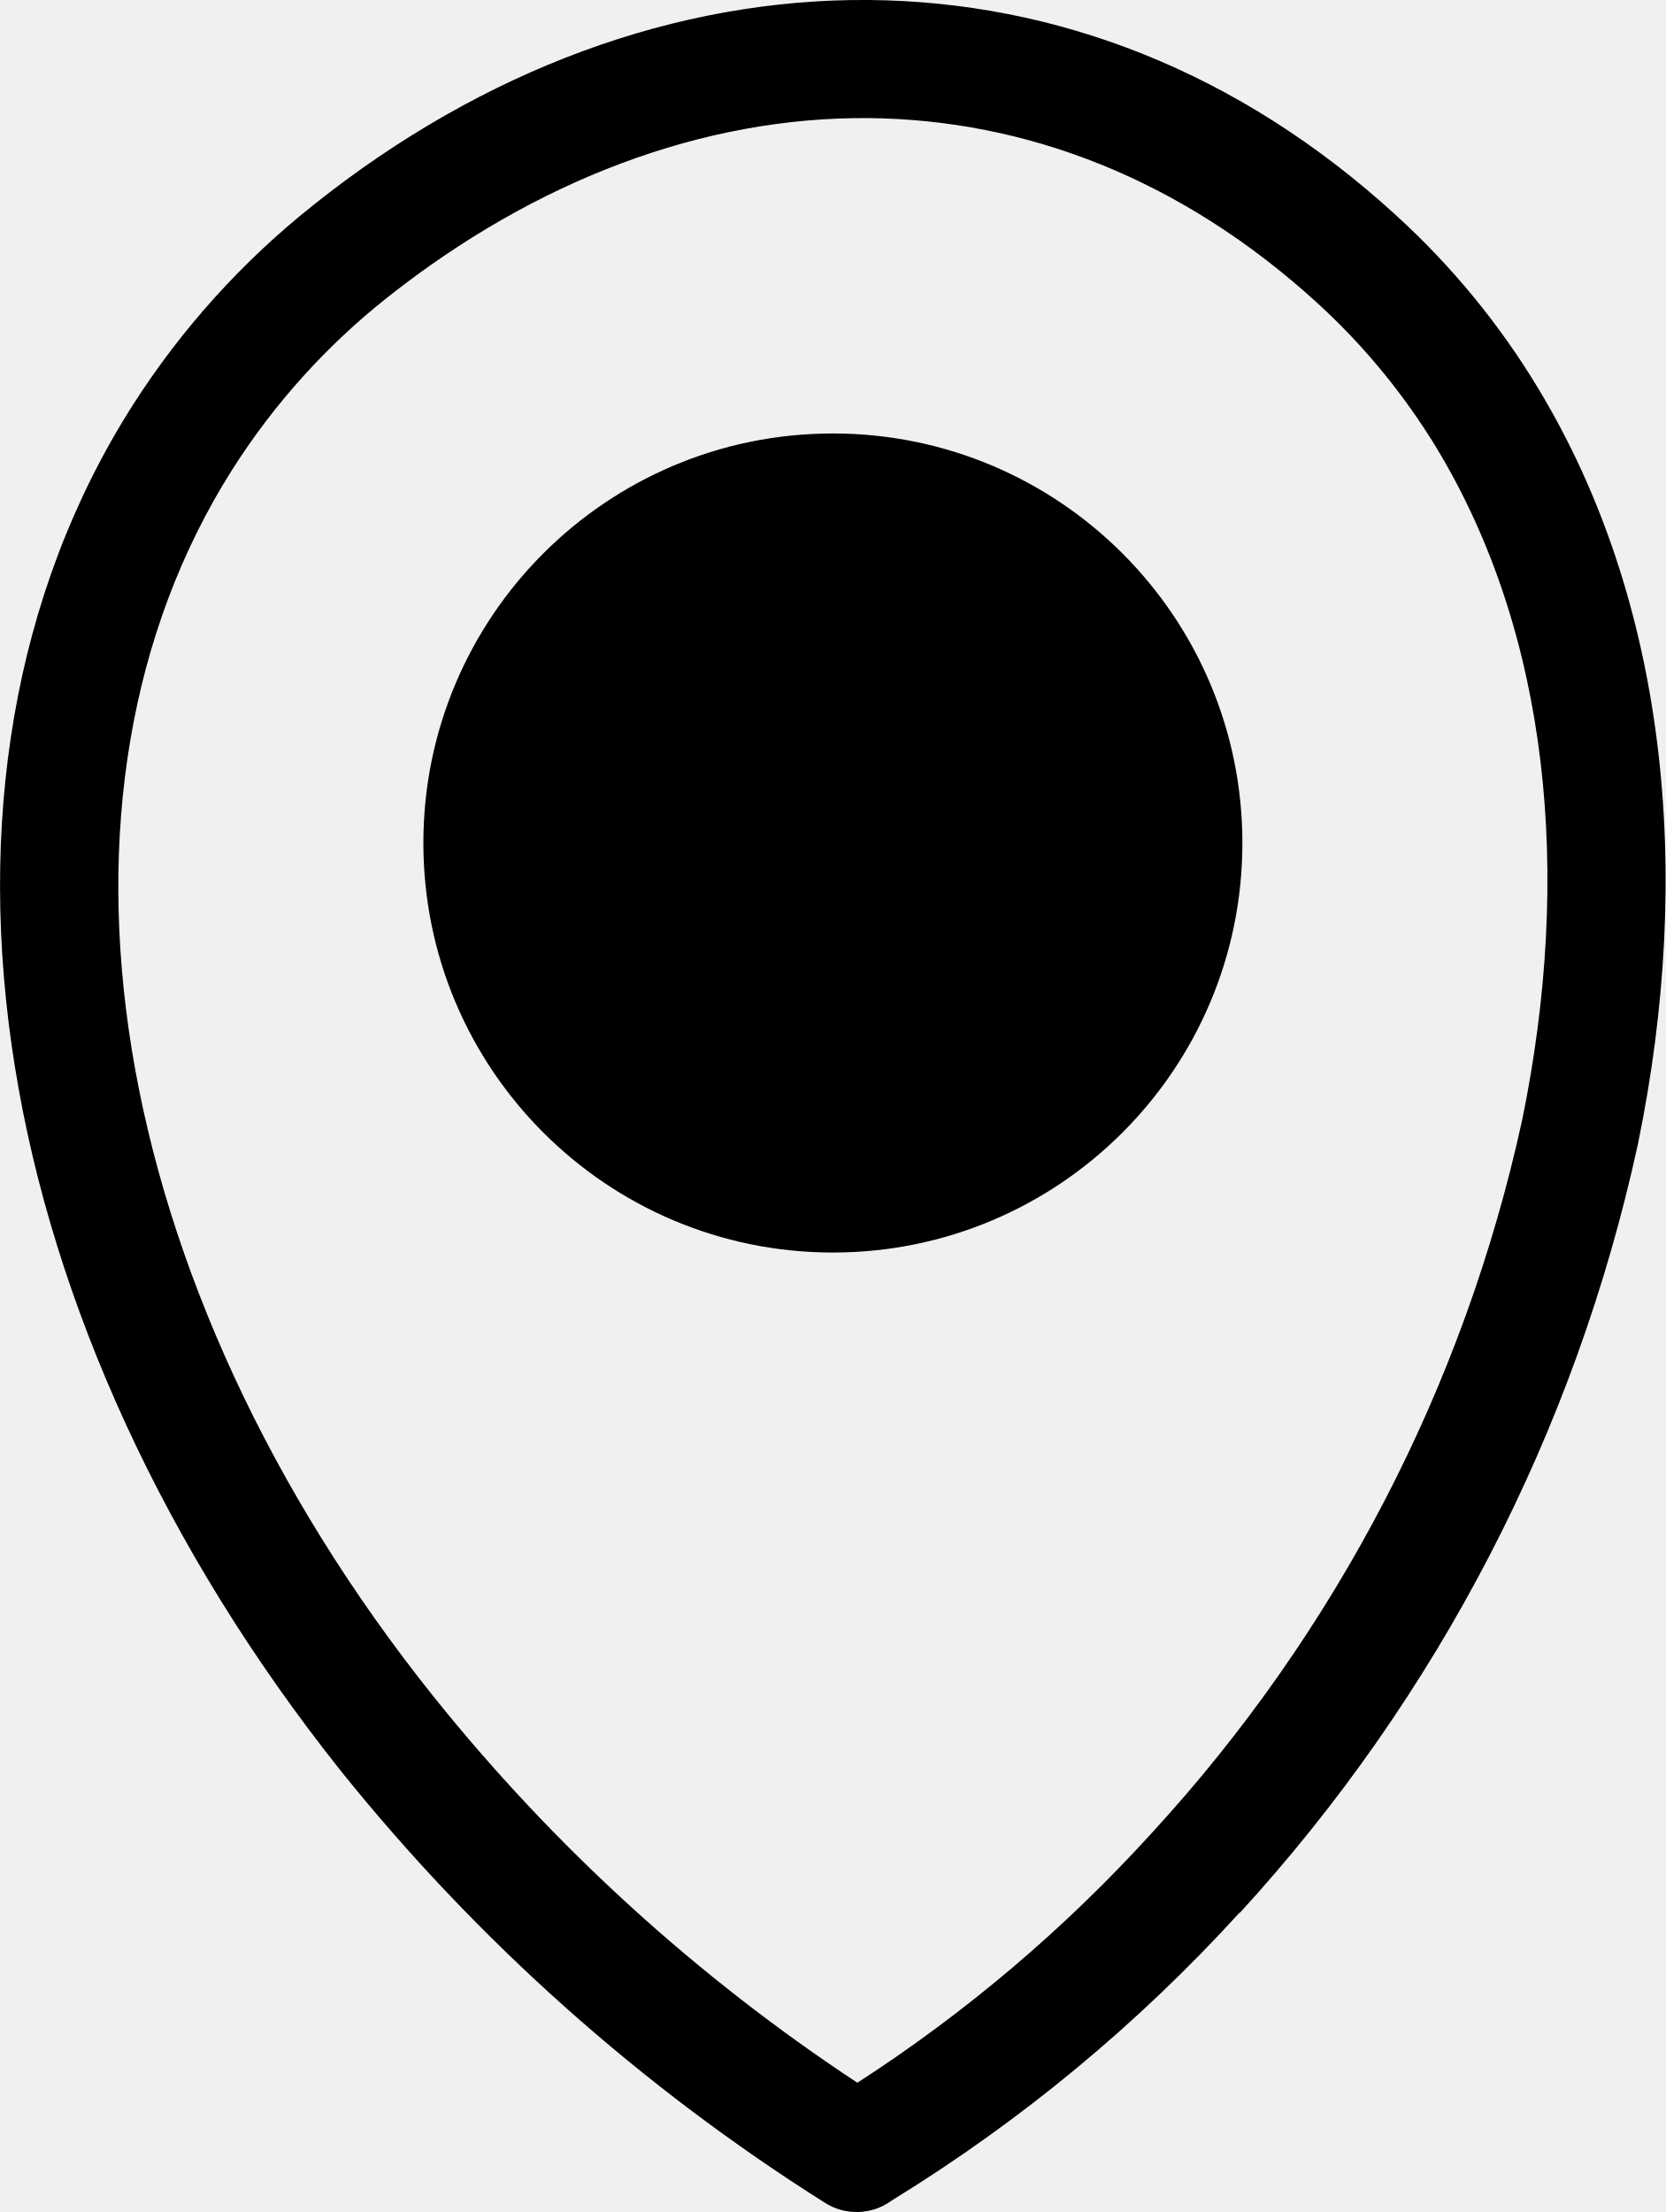
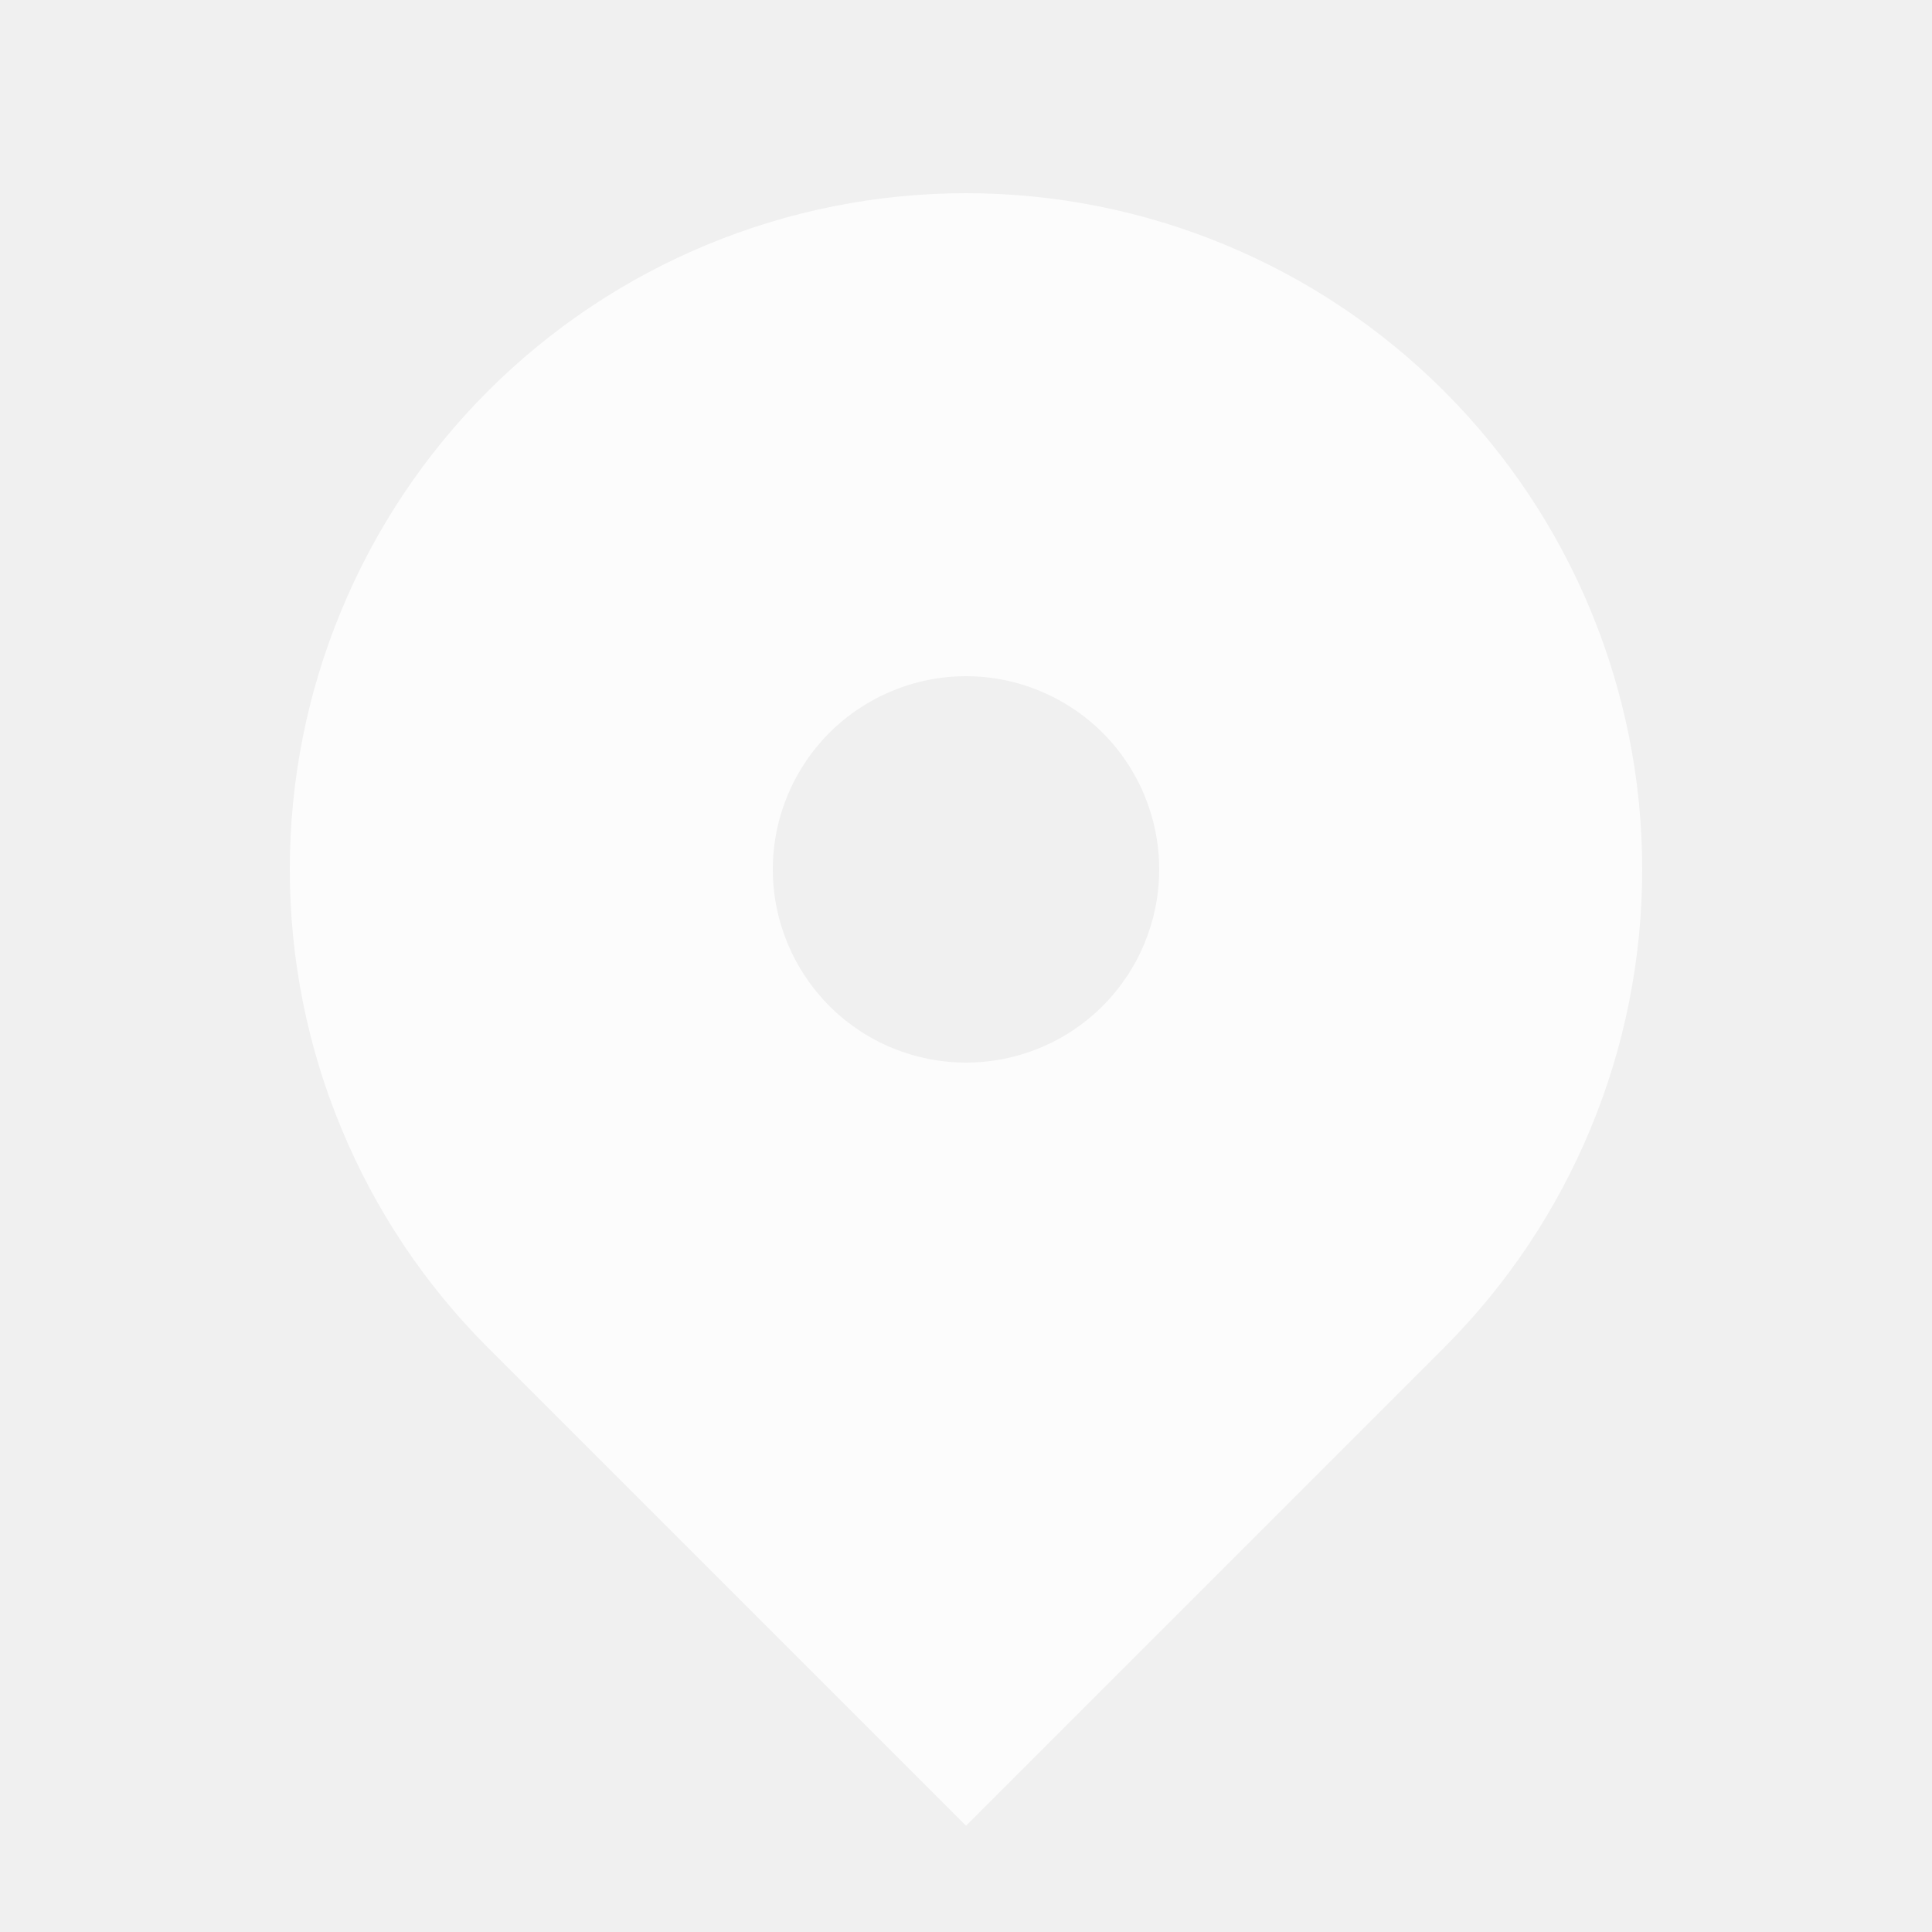
- <svg xmlns="http://www.w3.org/2000/svg" id="Layer_1" data-name="Layer 1" viewBox="0 0 92.53 122.88">
-   <defs>
-     <style>.cls-1{fill-rule:evenodd;}</style>
-   </defs>
-   <path class="cls-1" d="M46.27,24.08A22.75,22.75,0,1,1,23.52,46.83,22.75,22.75,0,0,1,46.27,24.08Zm1.36,91.62A82.87,82.87,0,0,0,64,101.81,85.44,85.44,0,0,0,84.56,62.23c2.81-13.67,1.5-27-4.75-37.34a36.74,36.74,0,0,0-6.63-8.06C65.62,9.93,57,6.64,48.23,6.56,39.07,6.49,29.77,10,21.55,16.5a38.54,38.54,0,0,0-8.63,9.56C7.15,35.15,5.41,46.43,7.31,58.24c1.94,12,7.66,24.61,16.77,36A102.46,102.46,0,0,0,47.63,115.7Zm21.24-9.46a89.32,89.32,0,0,1-19.33,16,3.28,3.28,0,0,1-3.71.13,109.25,109.25,0,0,1-26.9-24c-9.8-12.31-16-26-18.1-39.1C-1.33,45.89.7,33,7.36,22.53a45.3,45.3,0,0,1,10.1-11.18C26.85,3.87,37.6-.09,48.29,0,58.6.09,68.79,3.92,77.6,12a43.1,43.1,0,0,1,7.82,9.52c7.15,11.8,8.71,26.83,5.57,42.05a92.2,92.2,0,0,1-22.12,42.7Z" />
+ <svg xmlns="http://www.w3.org/2000/svg" width="14" height="14" viewBox="0 0 14 14" fill="none">
+   <g opacity="0.8">
+     <path fill-rule="evenodd" clip-rule="evenodd" d="M3.535 2.835C4.454 1.916 5.7 1.4 7 1.4C8.3 1.4 9.546 1.916 10.465 2.835C11.384 3.754 11.9 5 11.9 6.3C11.9 7.6 11.384 8.846 10.465 9.765L7 13.23L3.535 9.765C3.08 9.31 2.719 8.77 2.473 8.175C2.226 7.581 2.1 6.944 2.1 6.3C2.1 5.657 2.226 5.019 2.473 4.425C2.719 3.83 3.08 3.29 3.535 2.835ZM7 7.7C7.371 7.7 7.727 7.553 7.99 7.29C8.253 7.027 8.4 6.671 8.4 6.3C8.4 5.929 8.253 5.573 7.99 5.31C7.727 5.048 7.371 4.9 7 4.9C6.629 4.9 6.273 5.048 6.01 5.31C5.748 5.573 5.6 5.929 5.6 6.3C5.6 6.671 5.748 7.027 6.01 7.29C6.273 7.553 6.629 7.7 7 7.7Z" fill="white" />
+   </g>
</svg>
